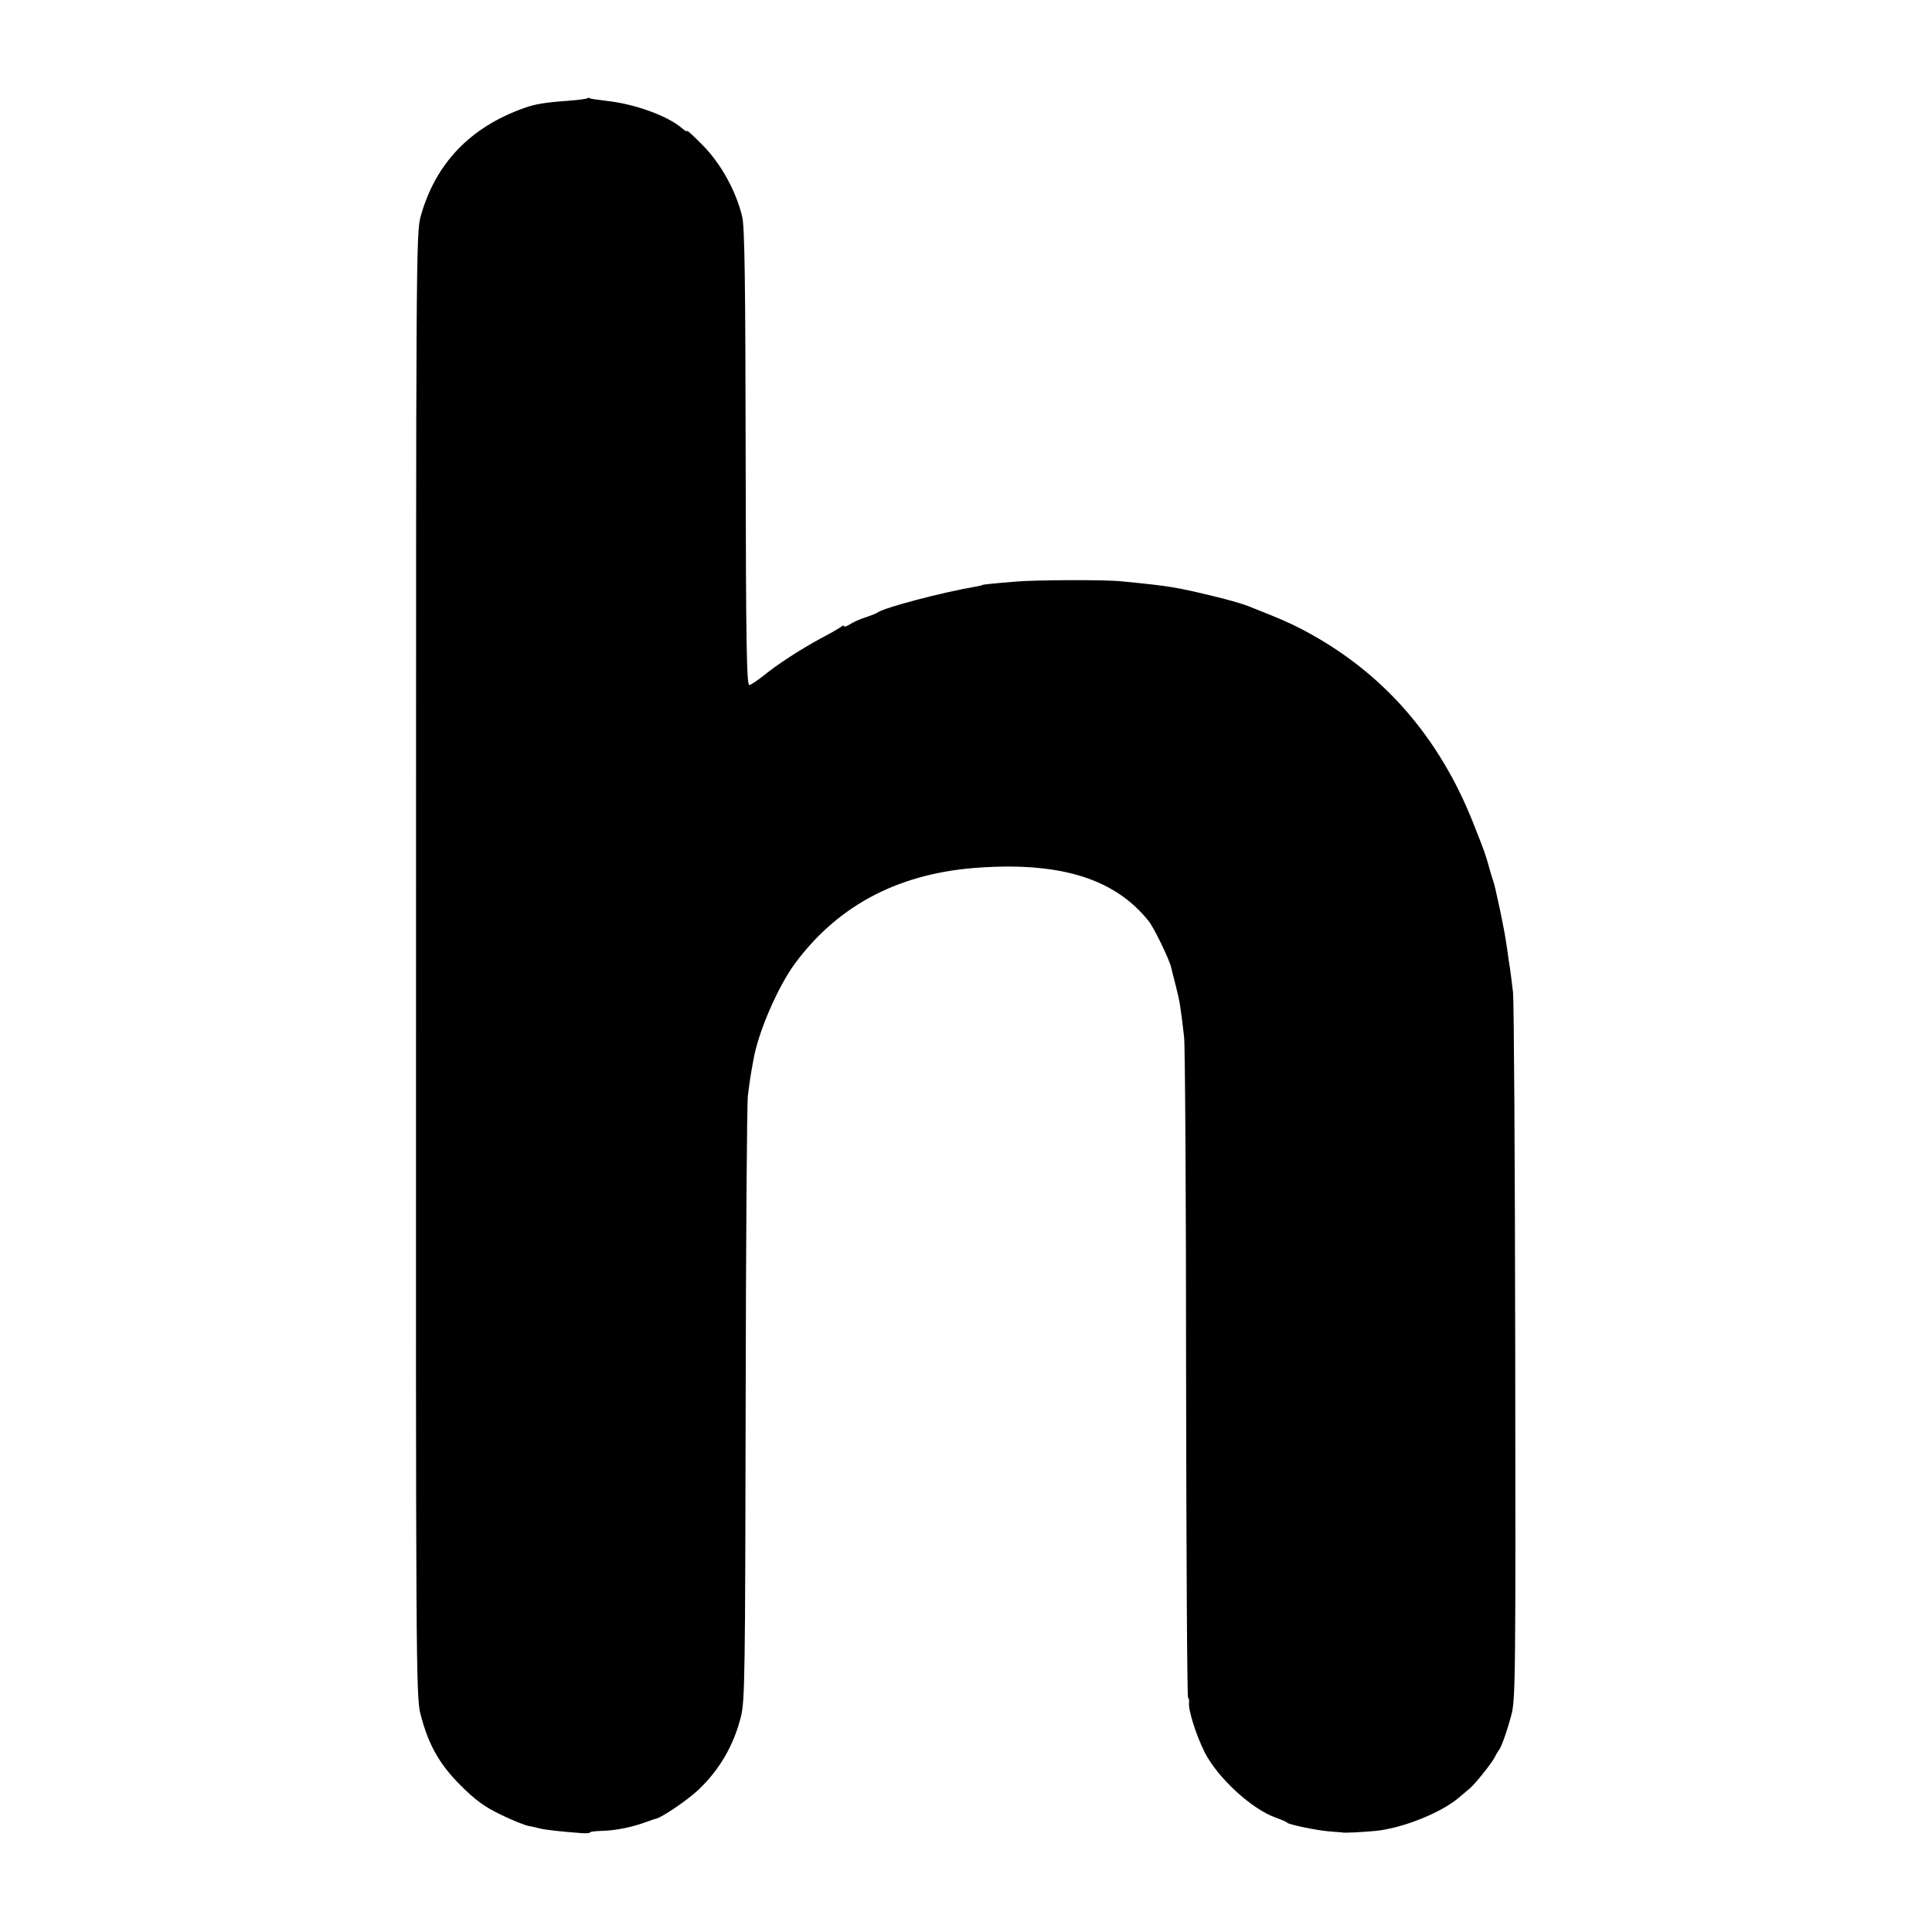
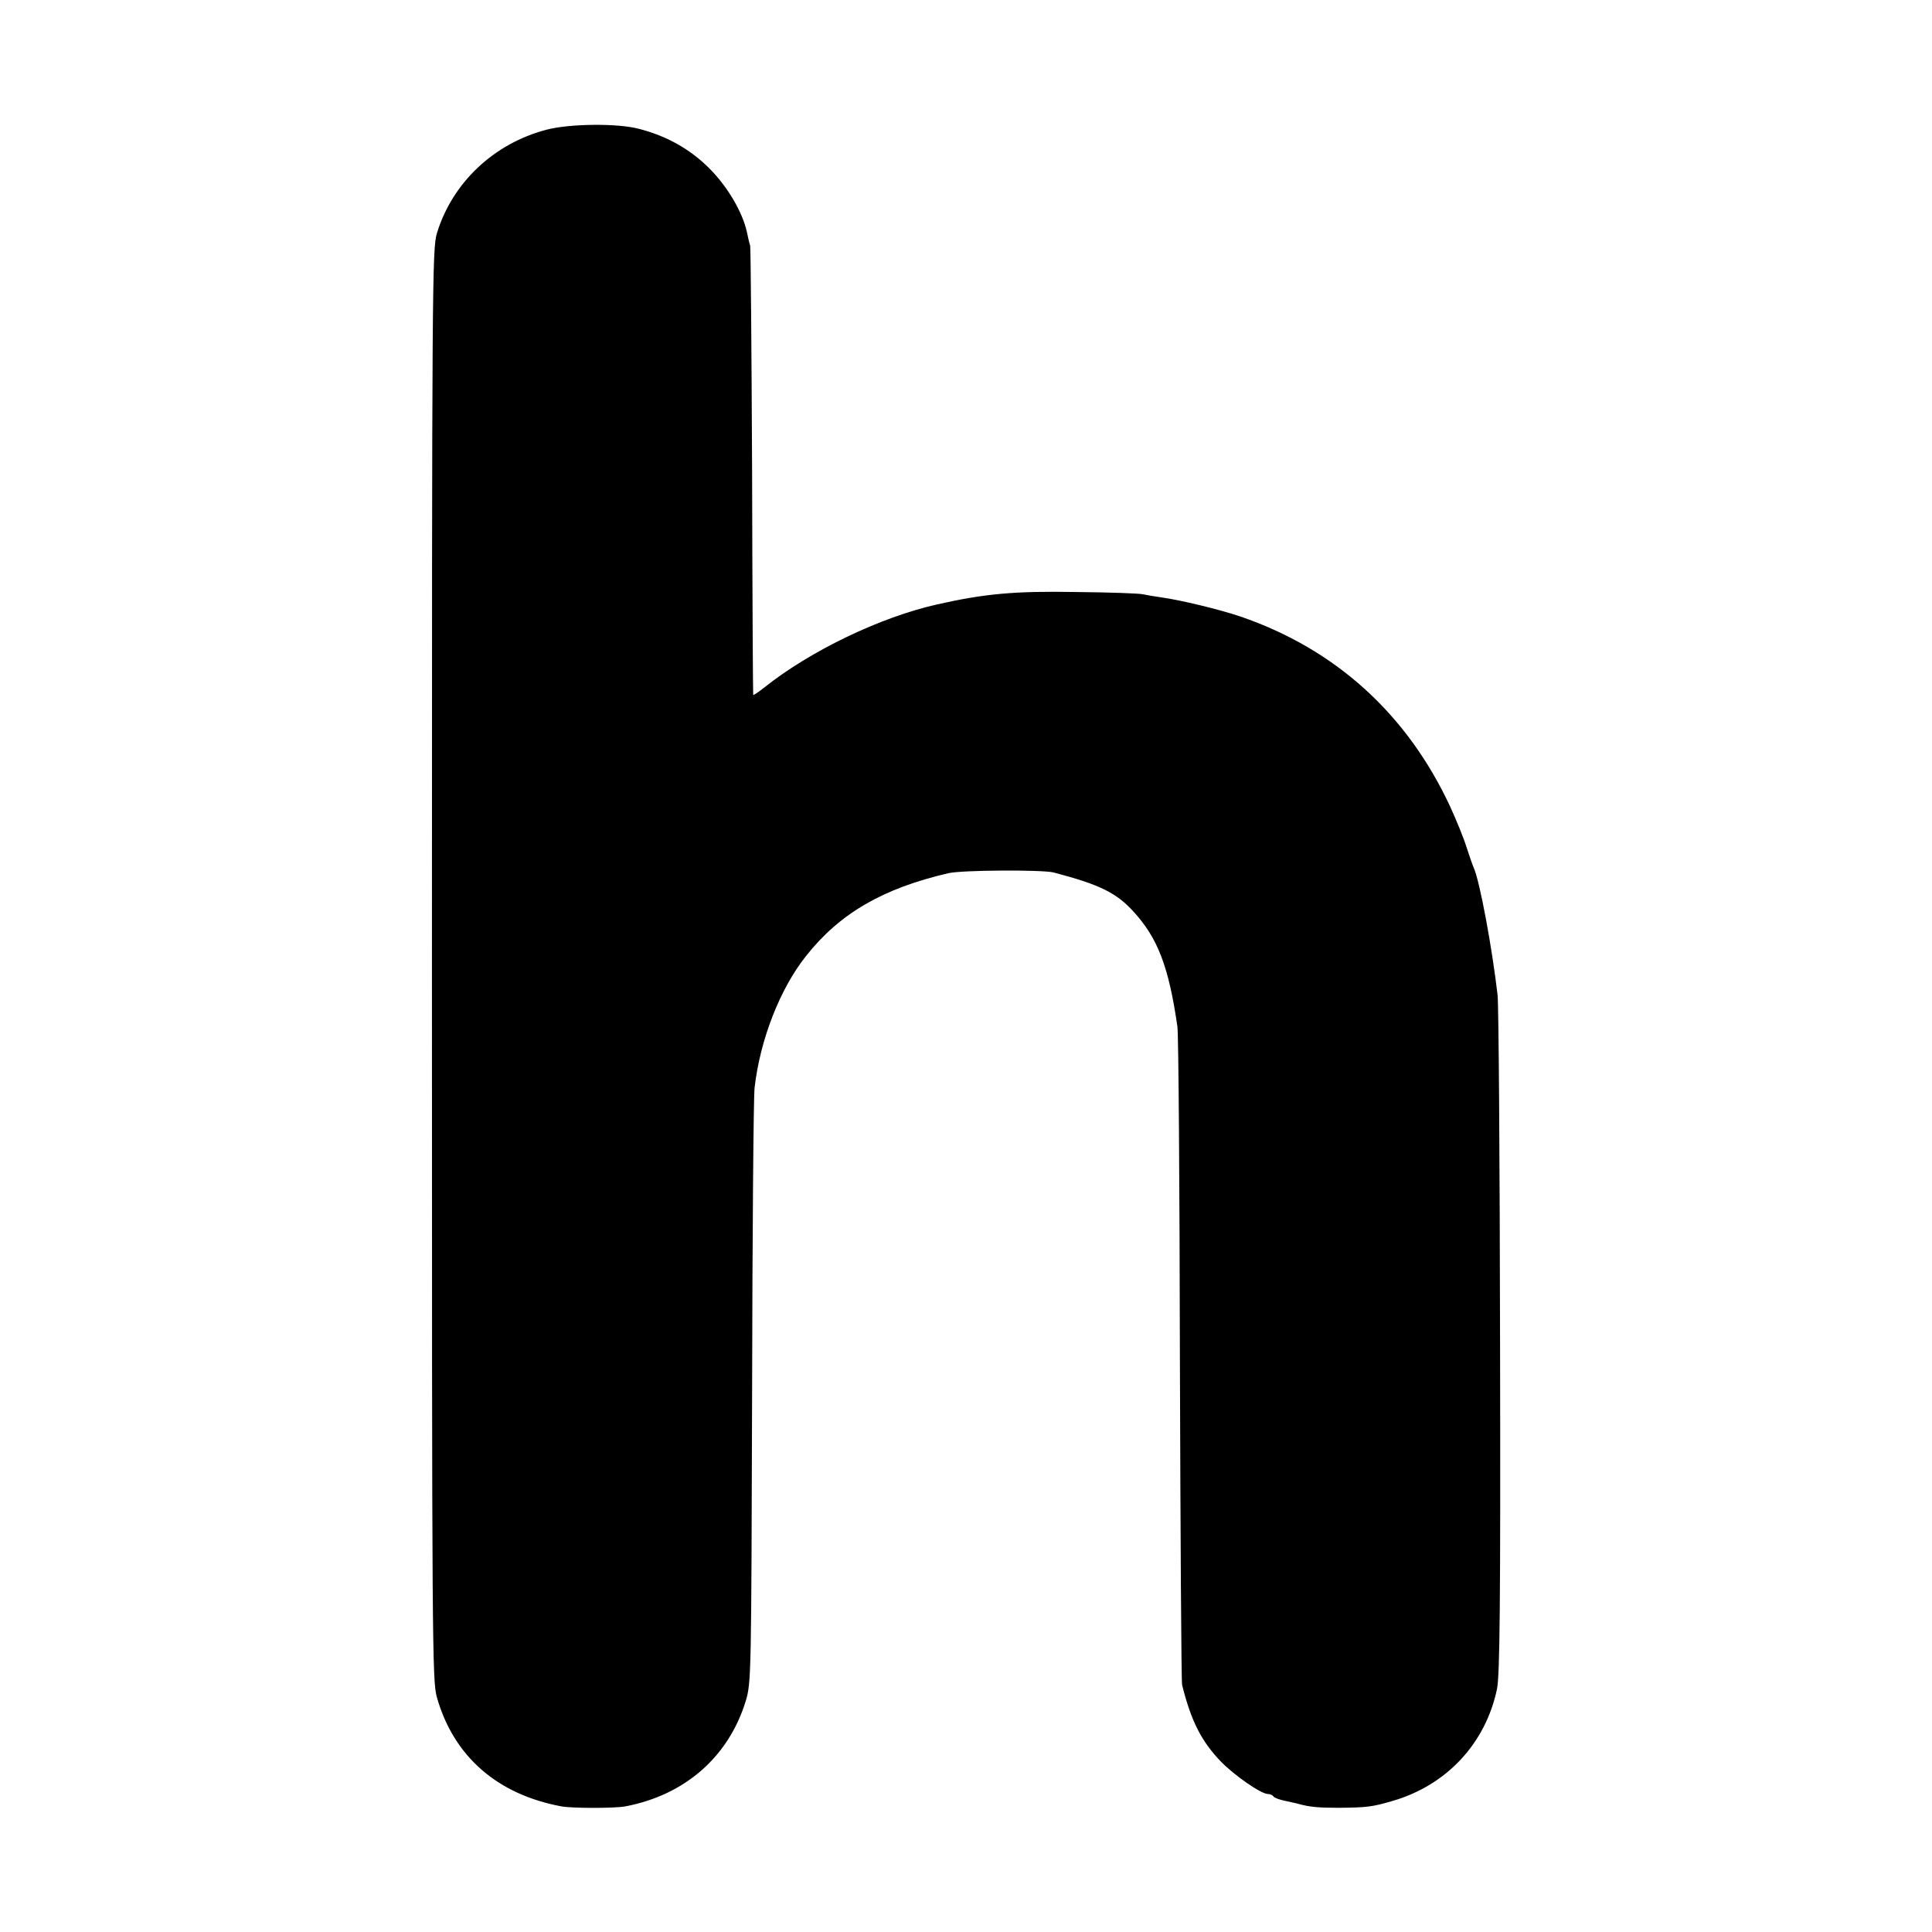
- <svg xmlns="http://www.w3.org/2000/svg" version="1.0" width="776pt" height="776pt" viewBox="0 0 776 776" preserveAspectRatio="xMidYMid meet">
-   <g transform="translate(0,776) scale(0.1,-0.1)" fill="#000000" stroke="none">
-     <path d="M2359 7365 c-3 -2 -38 -7 -79 -10 -88 -6 -131 -13 -175 -29 -217 -77 -356 -223 -415 -434 -19 -65 -19 -163 -19 -3007 -1 -2815 0 -2943 18 -3010 31 -121 75 -200 160 -285 59 -59 95 -86 161 -118 47 -23 97 -43 113 -46 15 -3 35 -7 45 -10 16 -5 97 -14 170 -19 17 -1 32 0 32 3 0 3 19 5 43 6 60 1 129 15 197 41 8 3 20 7 25 8 25 6 124 73 169 115 85 80 143 179 172 295 16 64 17 170 19 1255 1 652 5 1210 9 1240 6 48 10 78 22 142 19 112 98 294 167 388 177 239 426 367 752 386 324 20 536 -49 669 -216 21 -26 84 -156 90 -186 3 -10 11 -46 20 -79 15 -59 18 -81 32 -200 4 -33 8 -644 8 -1357 1 -714 4 -1298 8 -1298 3 0 5 -8 4 -17 -5 -28 28 -132 63 -202 53 -103 189 -228 286 -262 22 -8 42 -16 45 -20 8 -8 119 -31 170 -35 25 -2 47 -4 50 -4 8 -3 81 1 135 6 109 11 264 73 335 134 19 16 40 34 45 38 21 18 84 97 97 121 7 14 15 28 18 31 9 9 32 73 50 140 17 61 18 144 16 1455 -1 765 -5 1417 -9 1450 -4 33 -9 76 -12 95 -3 19 -8 50 -10 68 -9 64 -14 88 -30 167 -21 96 -21 96 -27 115 -3 8 -11 35 -18 60 -14 50 -14 51 -61 170 -139 354 -370 616 -691 783 -34 18 -90 43 -123 56 -33 13 -73 29 -90 36 -16 7 -77 25 -135 39 -157 38 -181 42 -375 61 -64 7 -343 6 -425 -1 -97 -8 -135 -12 -135 -14 0 -1 -11 -3 -25 -6 -135 -23 -367 -84 -395 -104 -5 -4 -28 -13 -50 -20 -22 -7 -50 -20 -62 -28 -13 -8 -23 -11 -23 -7 0 4 -6 3 -12 -3 -7 -5 -44 -27 -83 -47 -79 -43 -171 -102 -231 -151 -23 -18 -47 -34 -54 -36 -11 -2 -14 161 -15 912 -1 716 -4 927 -14 970 -24 100 -83 209 -155 283 -36 37 -66 65 -66 61 0 -4 -10 1 -22 12 -57 49 -190 97 -303 109 -32 4 -62 8 -66 10 -3 3 -8 3 -10 0z" />
+ <svg xmlns="http://www.w3.org/2000/svg" version="1.0" width="700pt" height="700pt" viewBox="0 0 700 700" preserveAspectRatio="xMidYMid meet">
+   <g transform="translate(0,700) scale(0.1,-0.1)" fill="#000000" stroke="none">
+     <path d="M1980 6530 c-191 -50 -341 -192 -397 -375 -17 -57 -18 -173 -18 -2650 0 -2490 1 -2593 18 -2655 61 -214 219 -352 452 -395 39 -7 191 -7 230 0 217 41 375 180 437 382 20 67 20 91 23 1113 1 575 5 1074 9 1109 20 174 92 359 187 478 122 154 278 244 514 299 49 12 341 13 382 3 167 -44 227 -73 290 -142 88 -96 128 -201 159 -417 4 -25 8 -567 9 -1205 2 -638 5 -1169 8 -1180 33 -132 70 -204 141 -278 49 -50 145 -117 170 -117 8 0 17 -4 20 -9 3 -5 23 -12 43 -16 21 -5 43 -9 48 -11 40 -11 71 -14 145 -14 102 1 121 3 196 25 196 57 337 209 378 406 10 51 13 304 11 1259 -1 657 -5 1222 -9 1255 -20 172 -64 410 -86 460 -5 11 -16 44 -26 74 -9 30 -36 97 -60 149 -156 335 -415 570 -759 688 -77 26 -217 60 -290 70 -22 3 -51 8 -65 11 -14 3 -122 7 -240 8 -224 4 -332 -6 -505 -45 -205 -46 -459 -168 -626 -301 -21 -17 -40 -29 -40 -27 -1 1 -3 365 -4 808 -2 443 -5 812 -7 820 -3 8 -8 31 -12 50 -16 72 -70 164 -136 230 -70 70 -154 117 -254 143 -78 21 -253 19 -336 -3z" />
  </g>
</svg>
